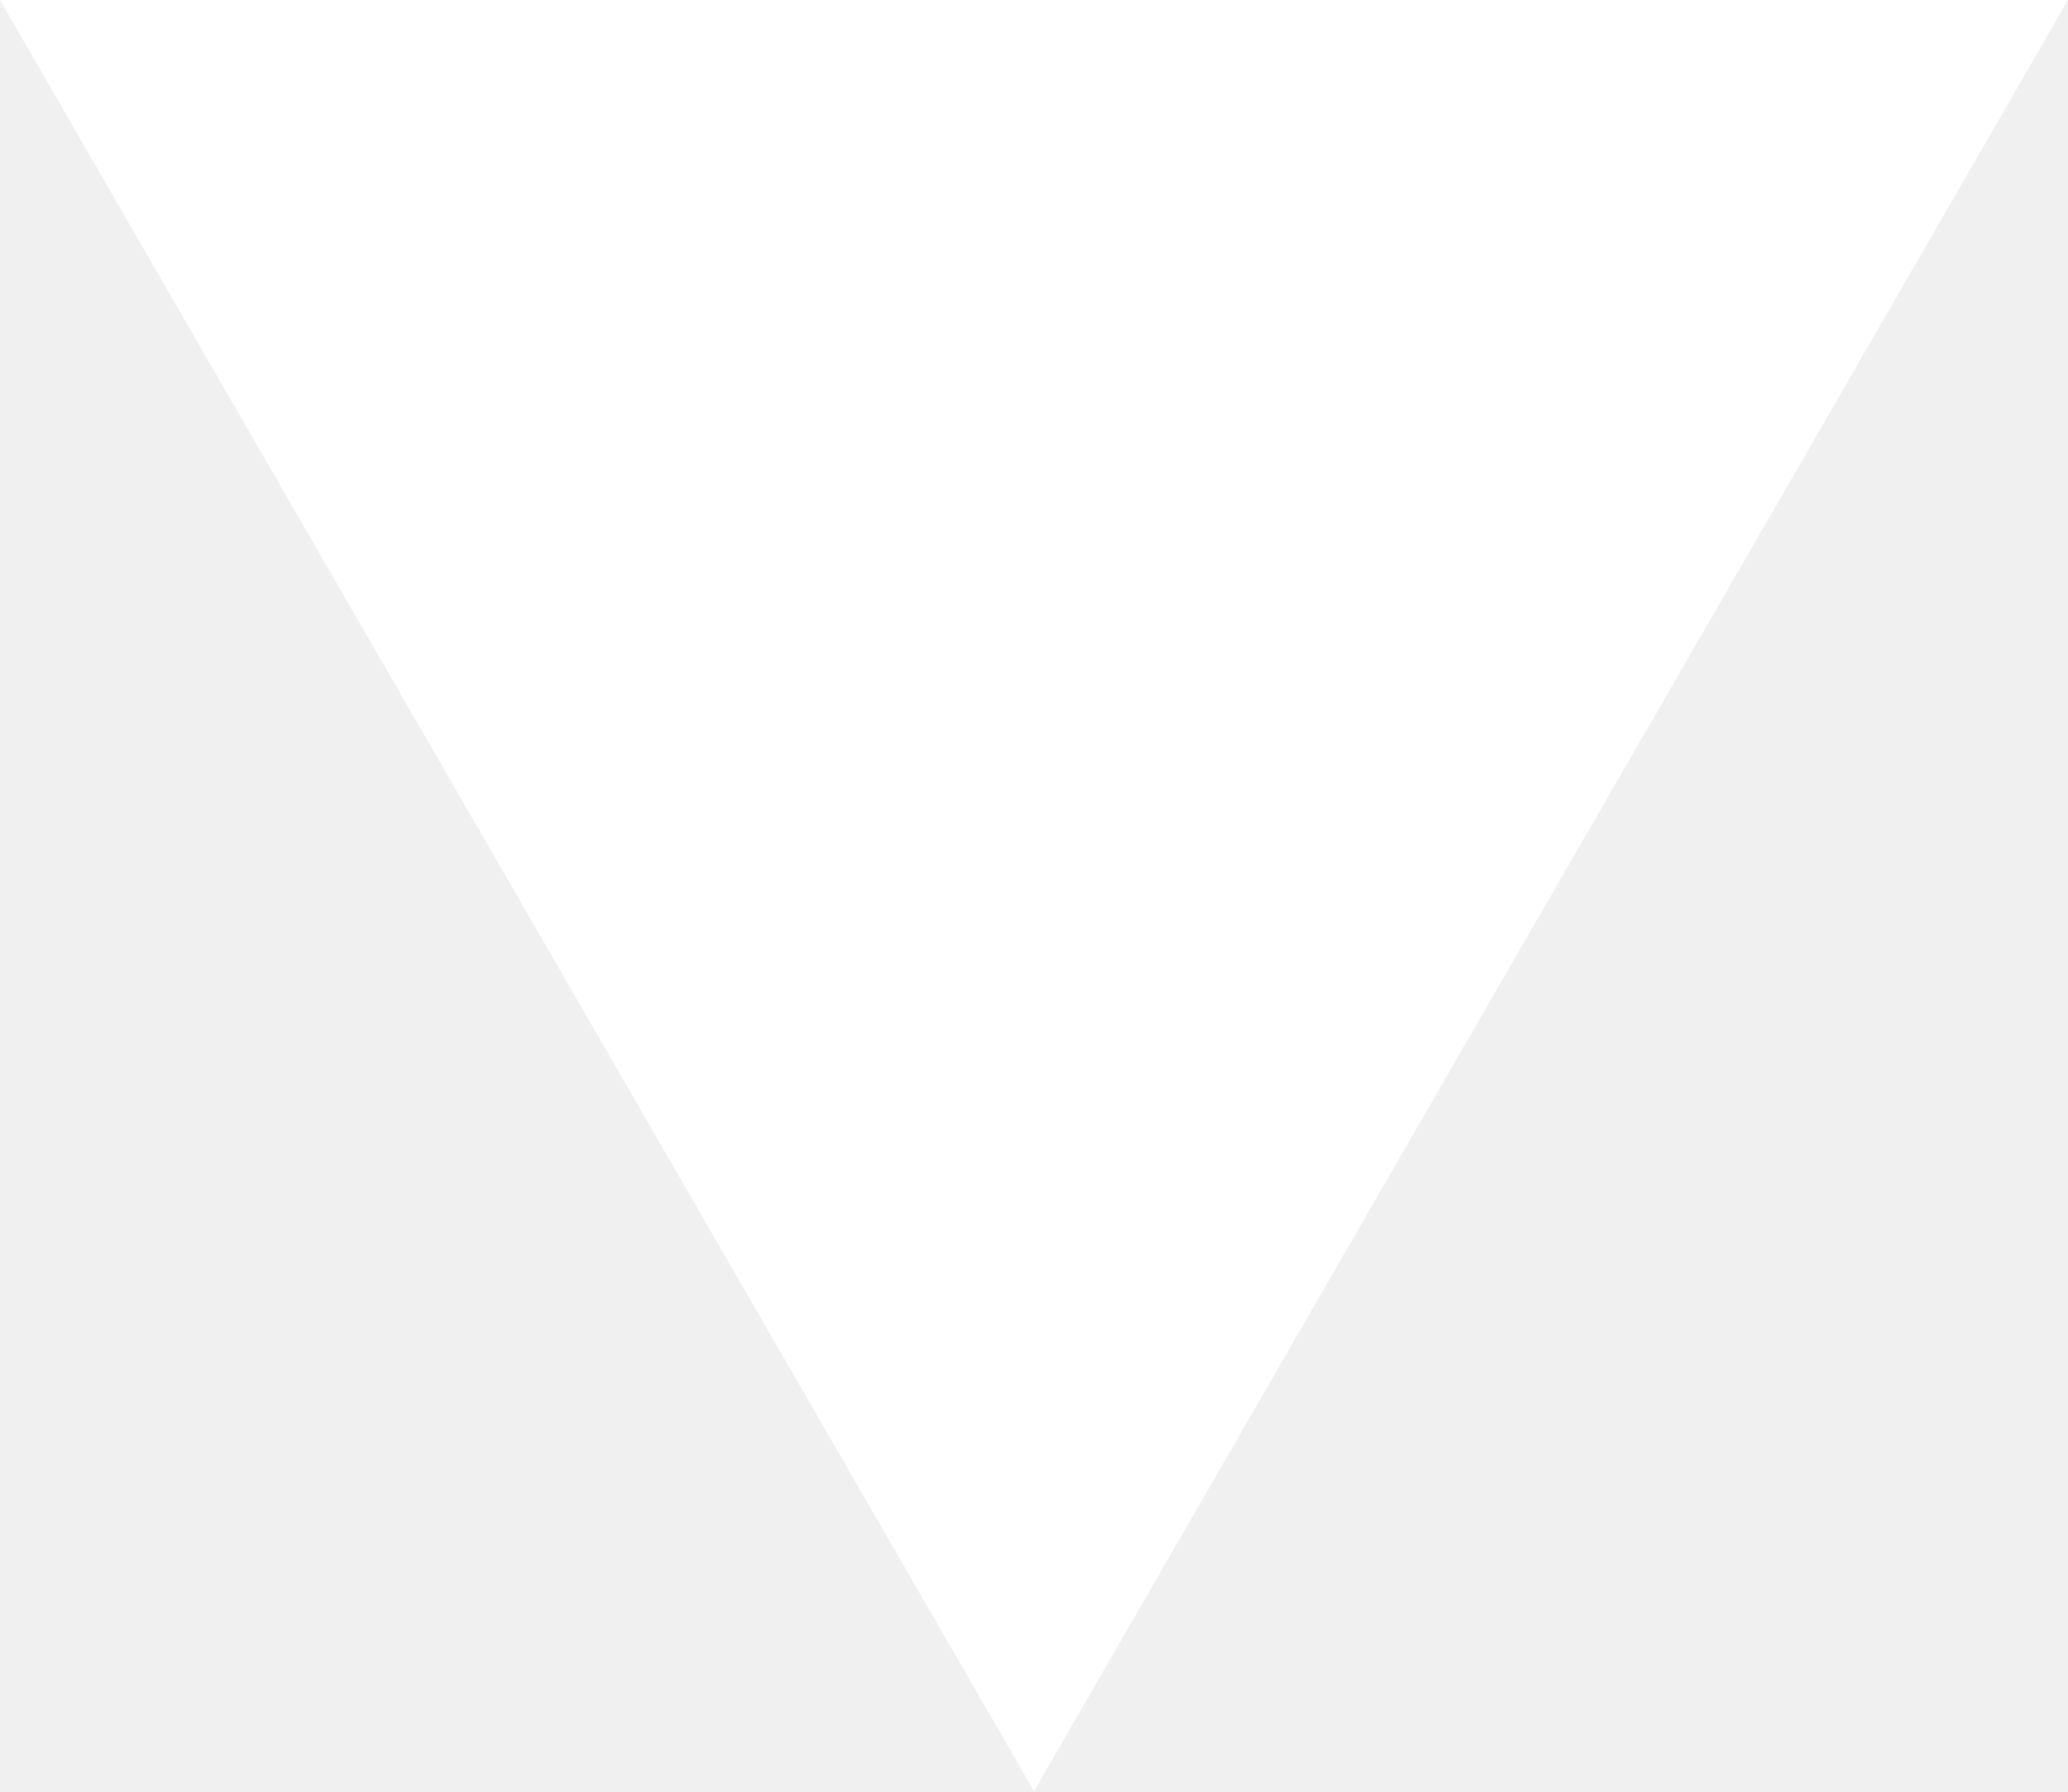
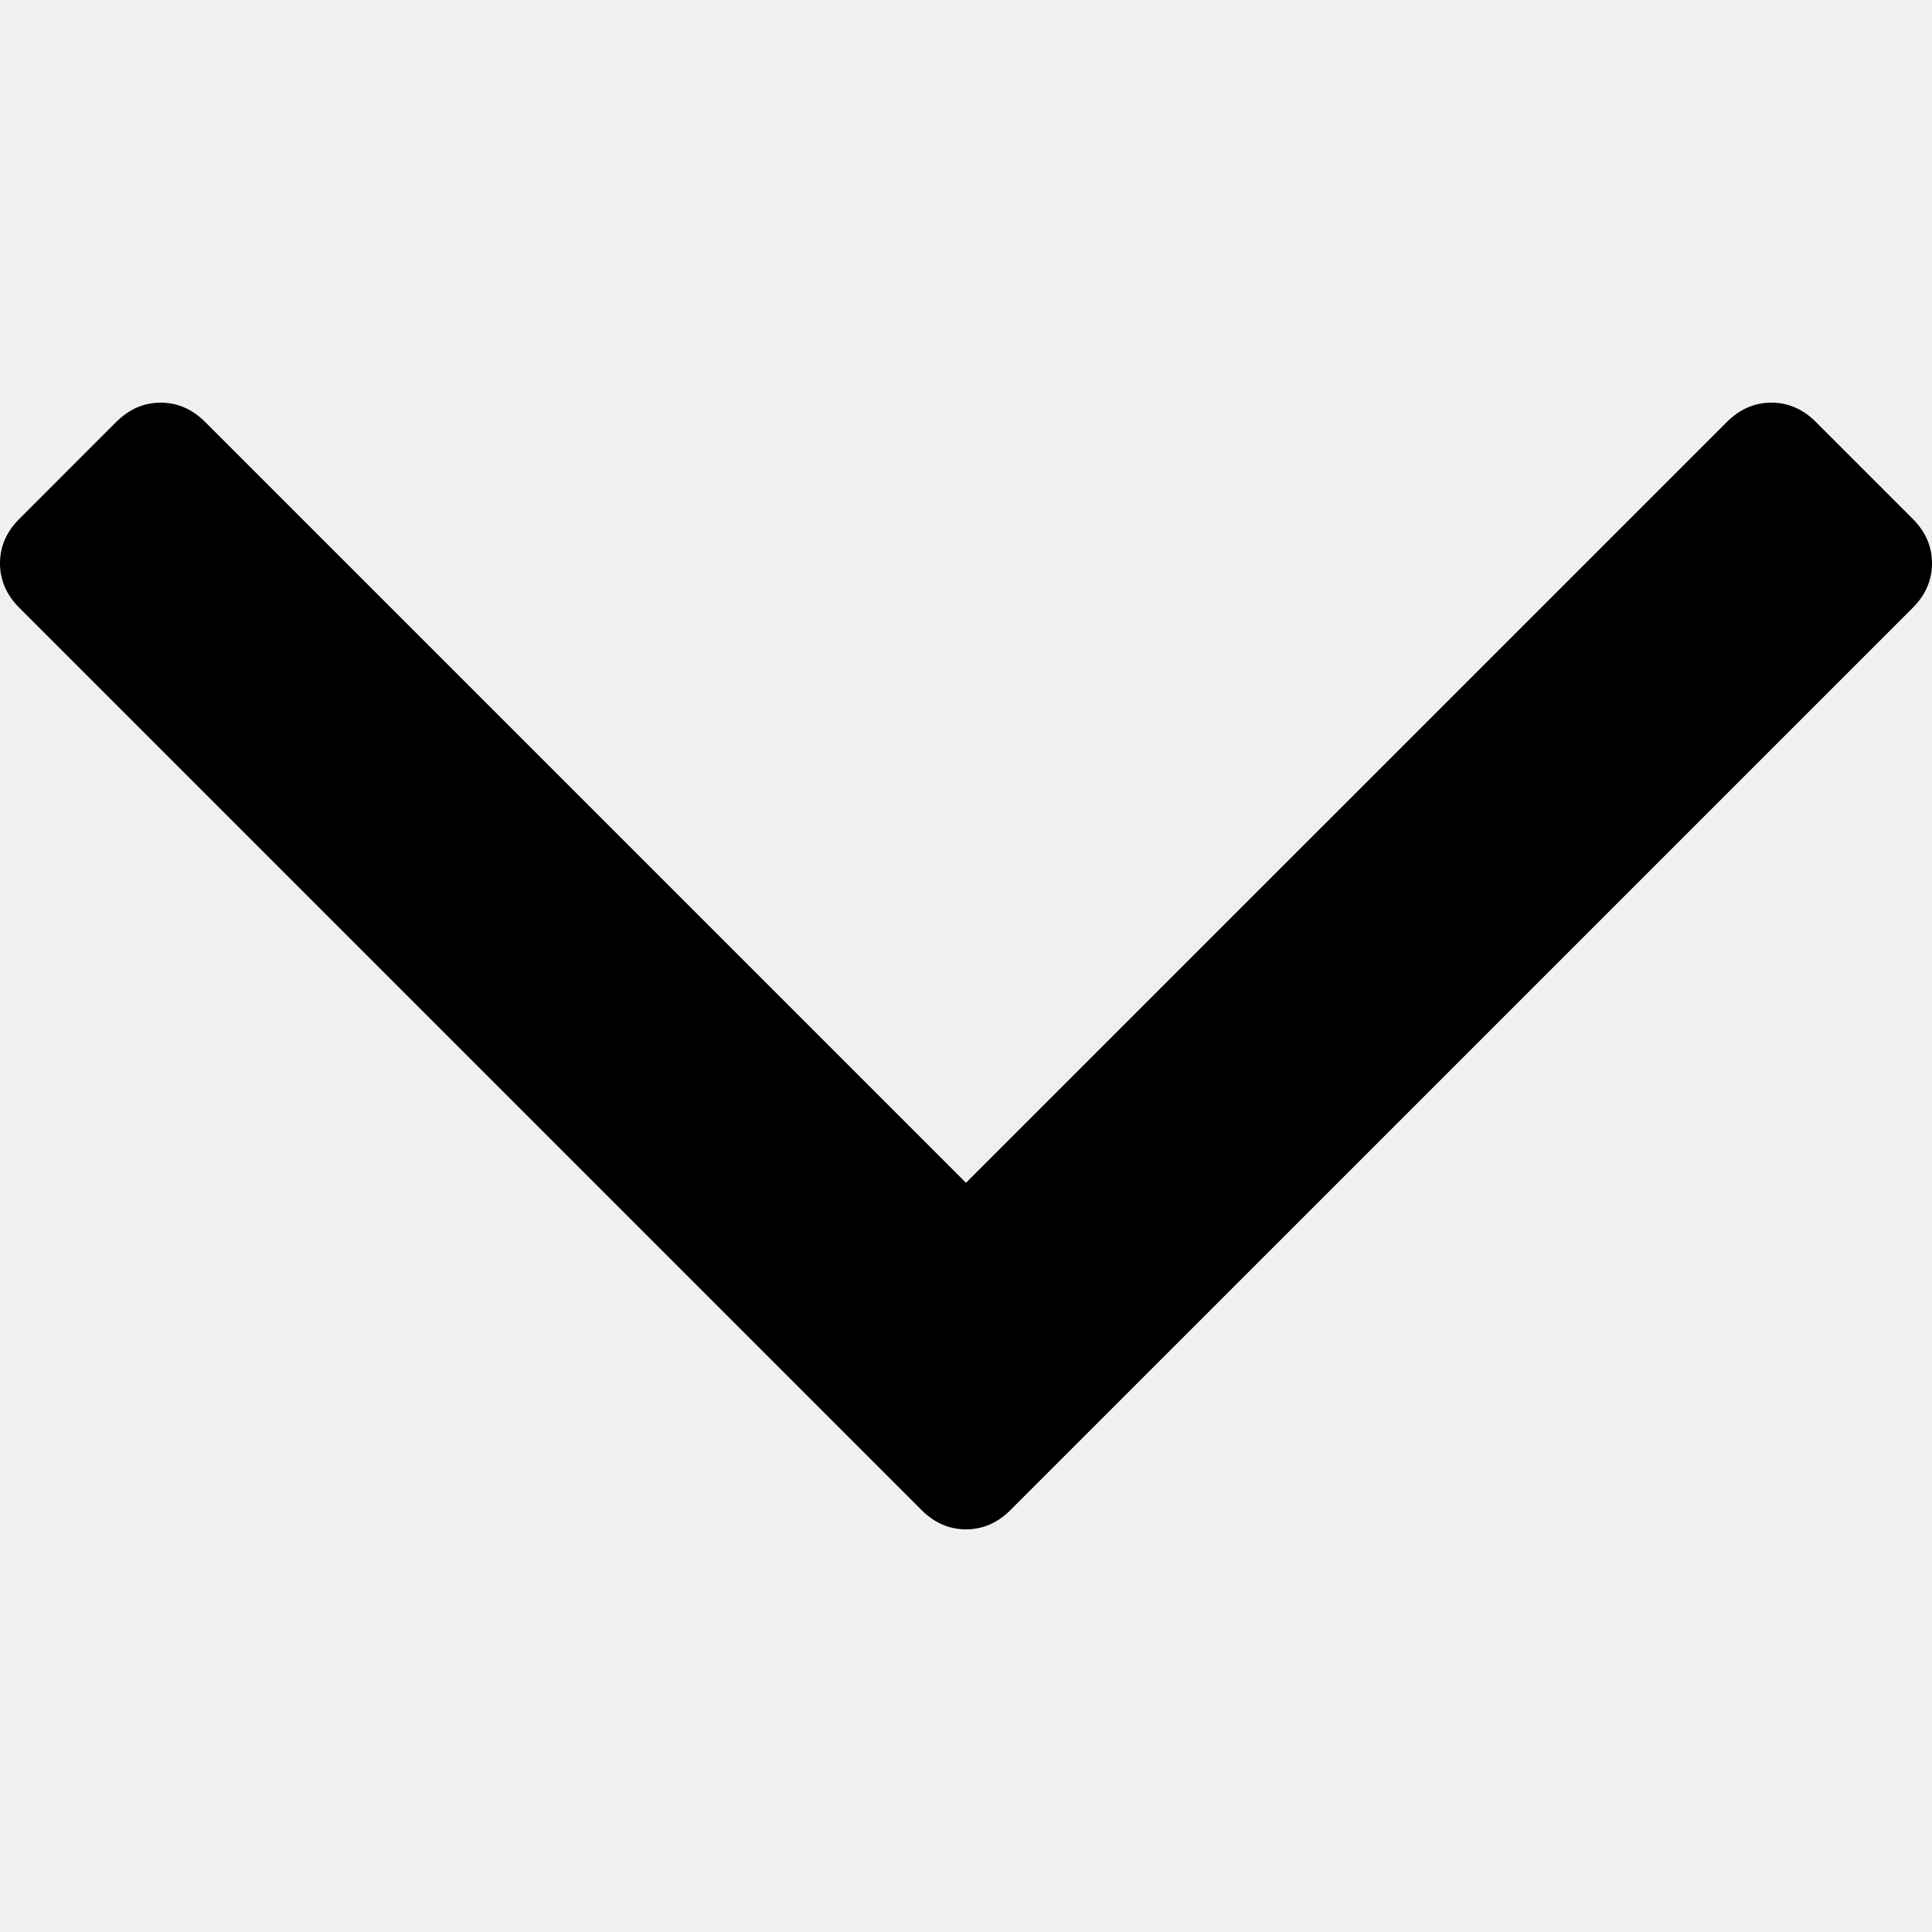
- <svg xmlns="http://www.w3.org/2000/svg" version="1.1" id="Layer_1" width="531.74" height="460.5" viewBox="0 0 531.74 460.5" overflow="visible" enable-background="new 0 0 531.74 460.5" xml:space="preserve" fill="#ffffff">
-   <polygon stroke="#ffffff" points="530.874,0.5 265.87,459.5 0.866,0.5 " />
+ <svg xmlns="http://www.w3.org/2000/svg" version="1.1" id="Capa_1" x="0px" y="0px" width="284.929px" height="284.929px" viewBox="0 0 284.929 284.929" style="enable-background:new 0 0 284.929 284.929;" xml:space="preserve">
+   <g>
+     <path d="M282.082,76.511l-14.274-14.273c-1.902-1.906-4.093-2.856-6.57-2.856c-2.471,0-4.661,0.95-6.563,2.856L142.466,174.441   L30.262,62.241c-1.903-1.906-4.093-2.856-6.567-2.856c-2.475,0-4.665,0.95-6.567,2.856L2.856,76.515C0.95,78.417,0,80.607,0,83.082   c0,2.473,0.953,4.663,2.856,6.565l133.043,133.046c1.902,1.903,4.093,2.854,6.567,2.854s4.661-0.951,6.562-2.854L282.082,89.647   c1.902-1.903,2.847-4.093,2.847-6.565C284.929,80.607,283.984,78.417,282.082,76.511z" />
+   </g>
+   <g>
+ </g>
+   <g>
+ </g>
+   <g>
+ </g>
+   <g>
+ </g>
+   <g>
+ </g>
+   <g>
+ </g>
+   <g>
+ </g>
+   <g>
+ </g>
+   <g>
+ </g>
+   <g>
+ </g>
+   <g>
+ </g>
+   <g>
+ </g>
+   <g>
+ </g>
+   <g>
+ </g>
+   <g>
+ </g>
</svg>
